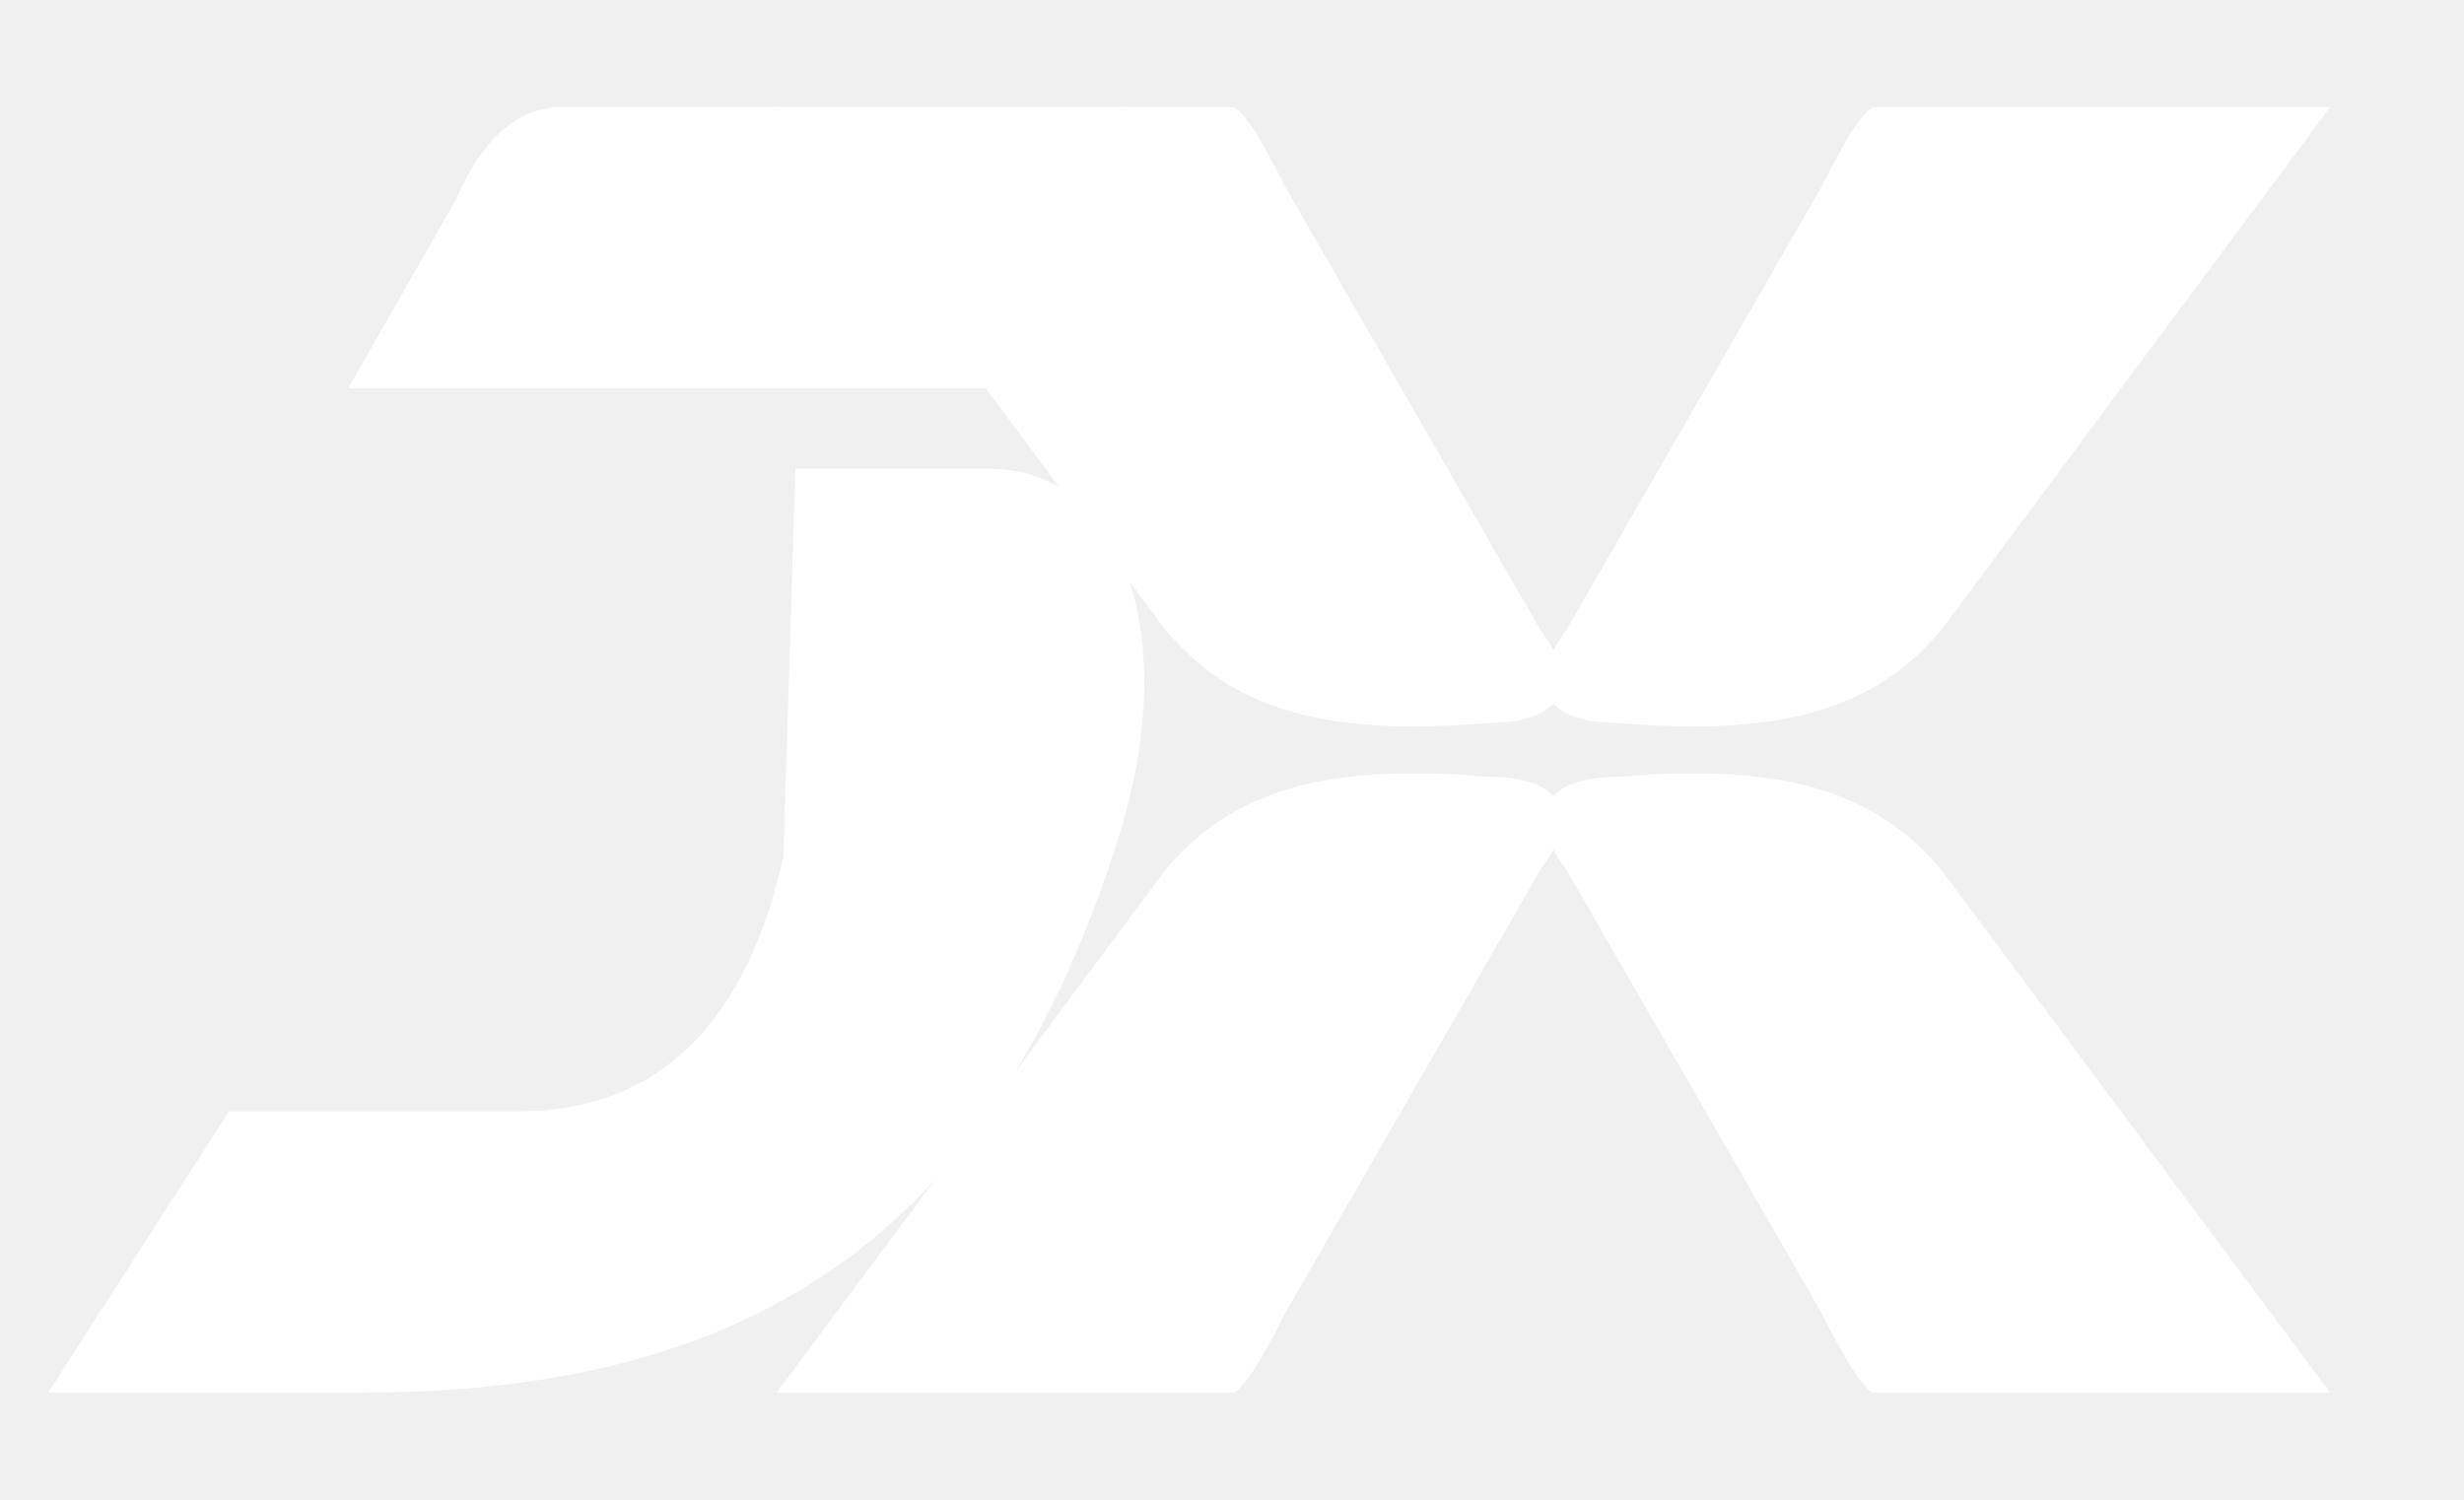
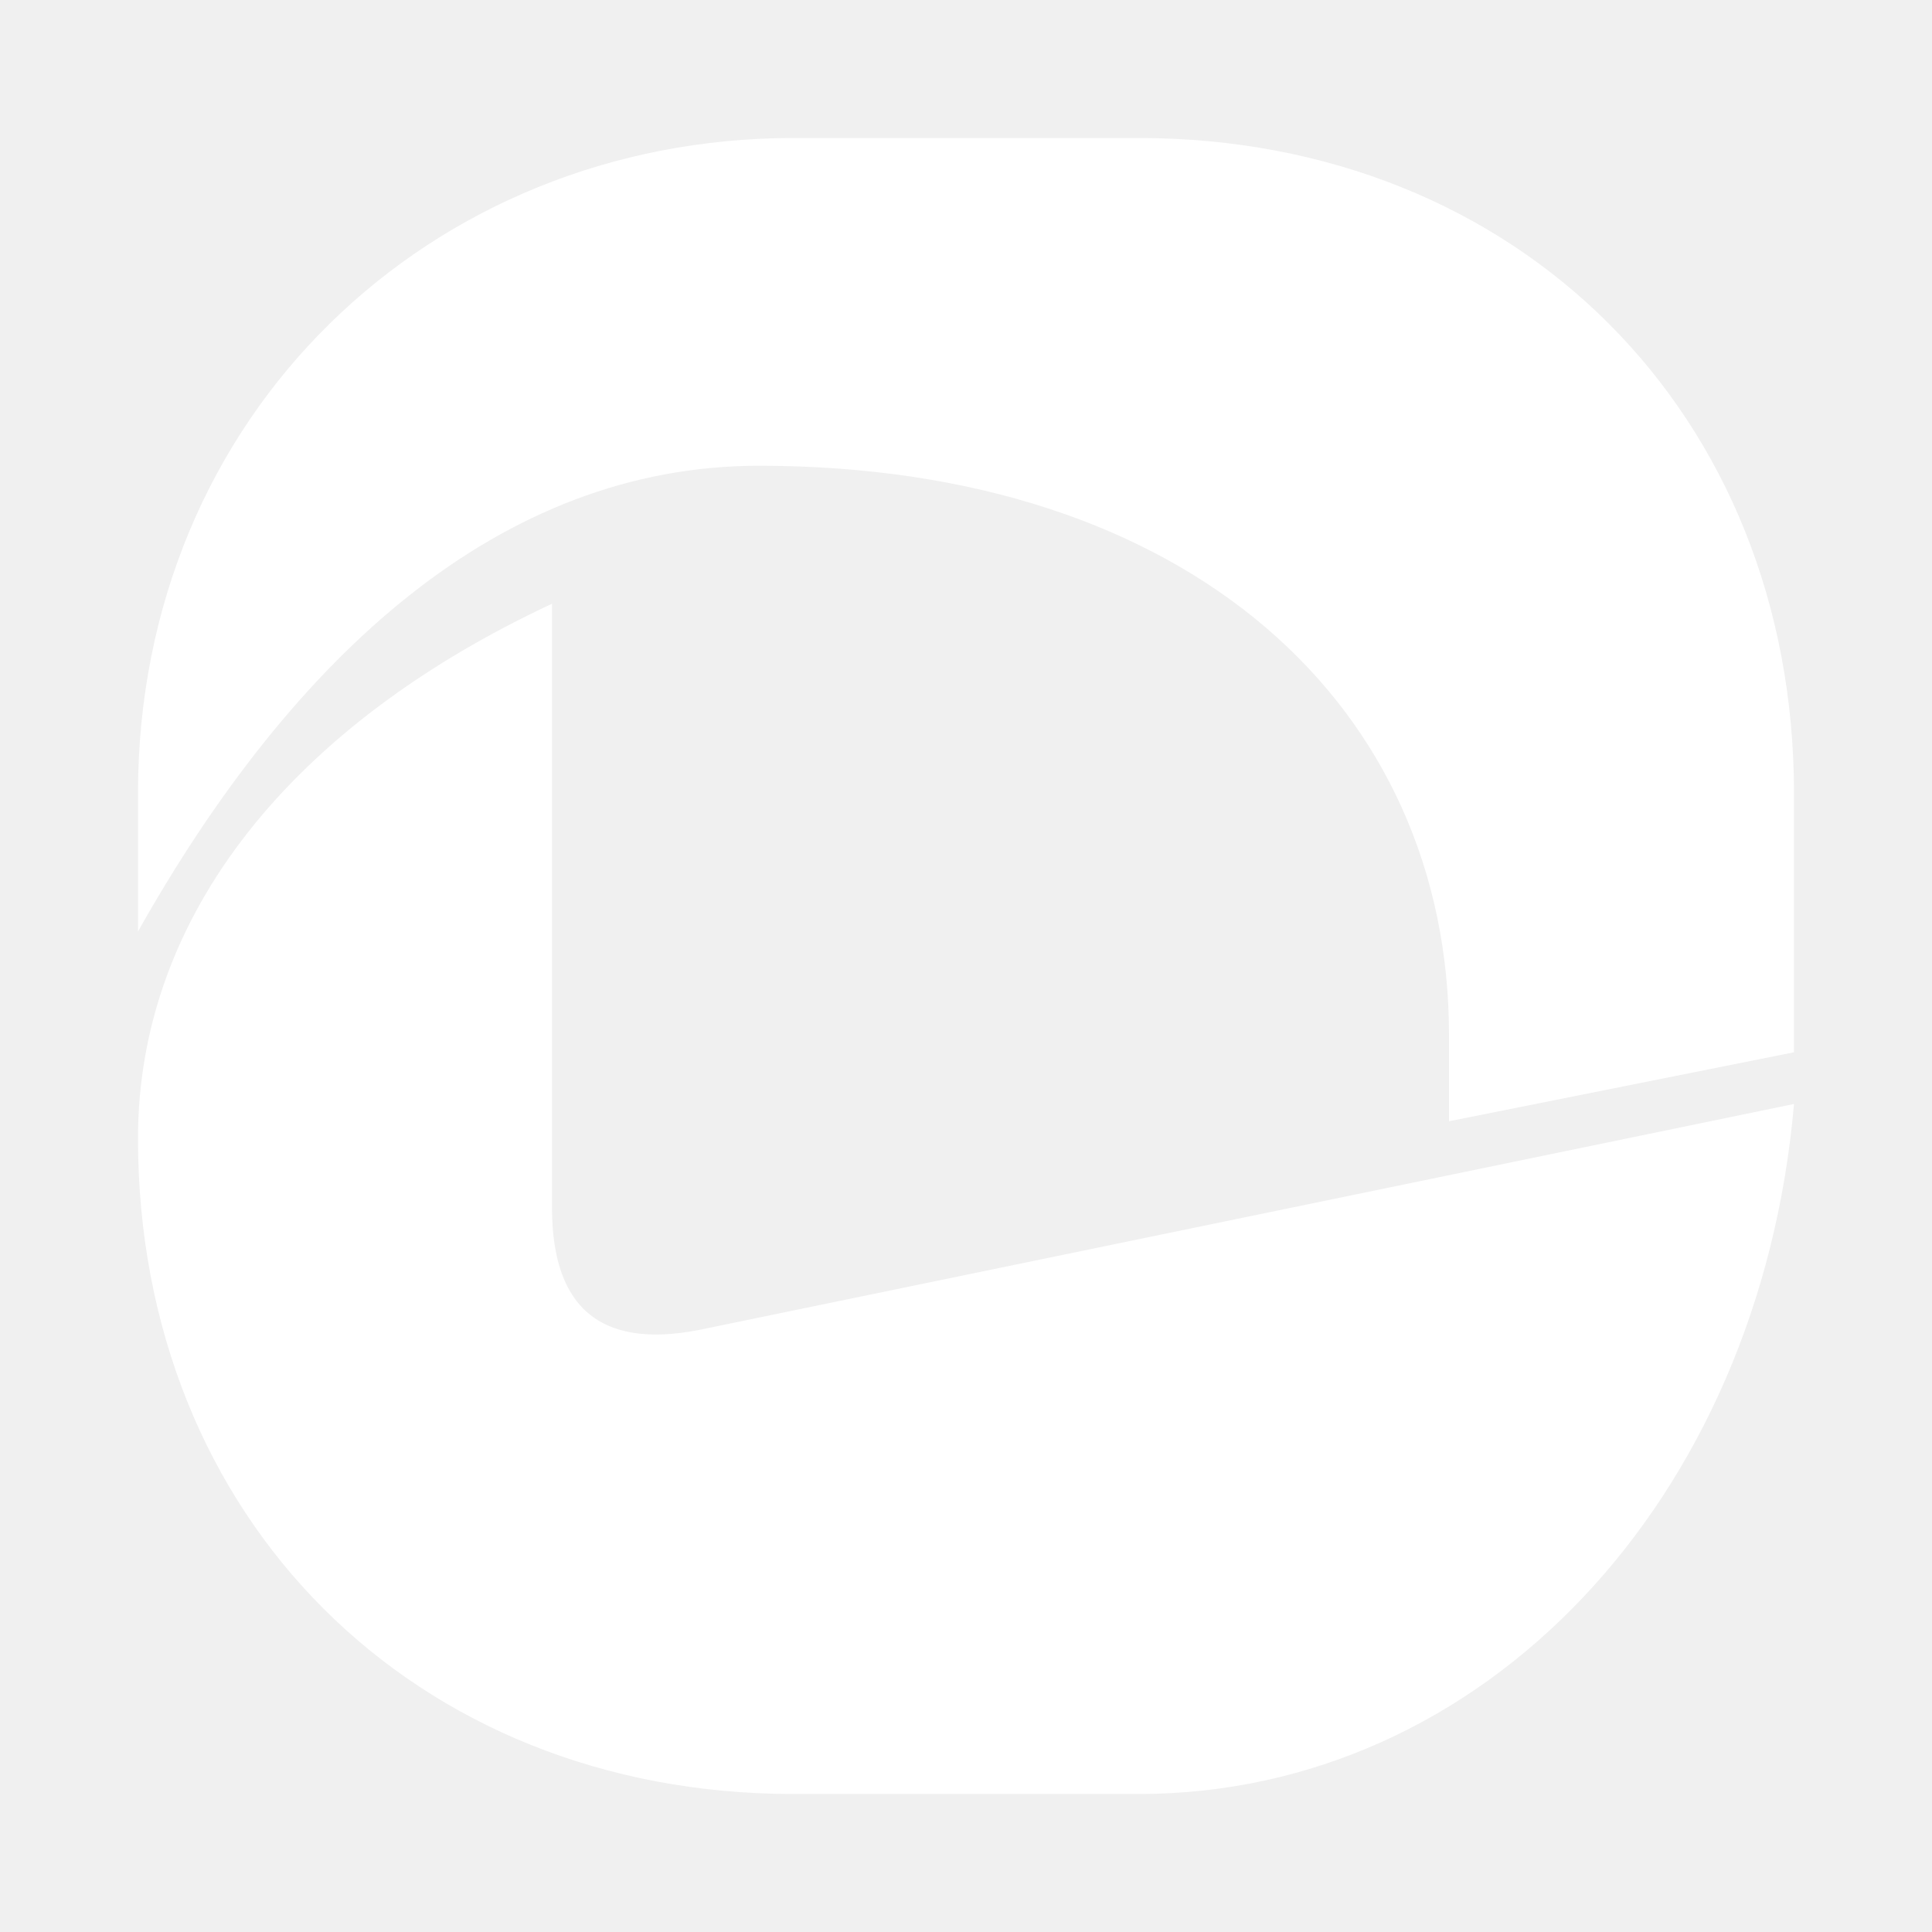
- <svg xmlns="http://www.w3.org/2000/svg" viewBox="0 0 184 112" role="img">
-   <path d="M140 8H174L145 47C140 53 133 55 121 54C115 54 114 51 117 47L136 14Q139 8 140 8Z" fill="#FFFFFF" transform="" />
-   <path d="M140 8H174L145 47C140 53 133 55 121 54C115 54 114 51 117 47L136 14Q139 8 140 8Z" fill="#FFFFFF" transform="translate(232 0) scale(-1 1)" />
-   <path d="M140 8H174L145 47C140 53 133 55 121 54C115 54 114 51 117 47L136 14Q139 8 140 8Z" fill="#FFFFFF" transform="translate(0 112) scale(1 -1)" />
-   <path d="M140 8H174L145 47C140 53 133 55 121 54C115 54 114 51 117 47L136 14Q139 8 140 8Z" fill="#FFFFFF" transform="translate(232 112) scale(-1 -1)" />
-   <path fill="#FFFFFF" d="M42 8H84V29H26L34 15Q37 8 42 8Z" />
-   <path fill="#FFFFFF" transform="scale(.9 1)" d="M66 35H82C93 35 98 47 93 62C83 91 64 104 30 104H4L19 83H43C55 83 62 76 65 64Z" />
+ <svg xmlns="http://www.w3.org/2000/svg" viewBox="0 0 112 112" role="img">
+   <path fill="#FFFFFF" d="M8 54V46C8 24 25 8 46 8H66C88 8 104 24 104 46V61L84 65V60C84 41 69 27 44 27C29 27 17 38 8 54Z" />
+   <path fill="#FFFFFF" d="M32 35V70Q32 79 41 77L104 64C102 87 86 104 66 104H46C24 104 8 88 8 66C8 53 17 42 32 35Z" />
</svg>
